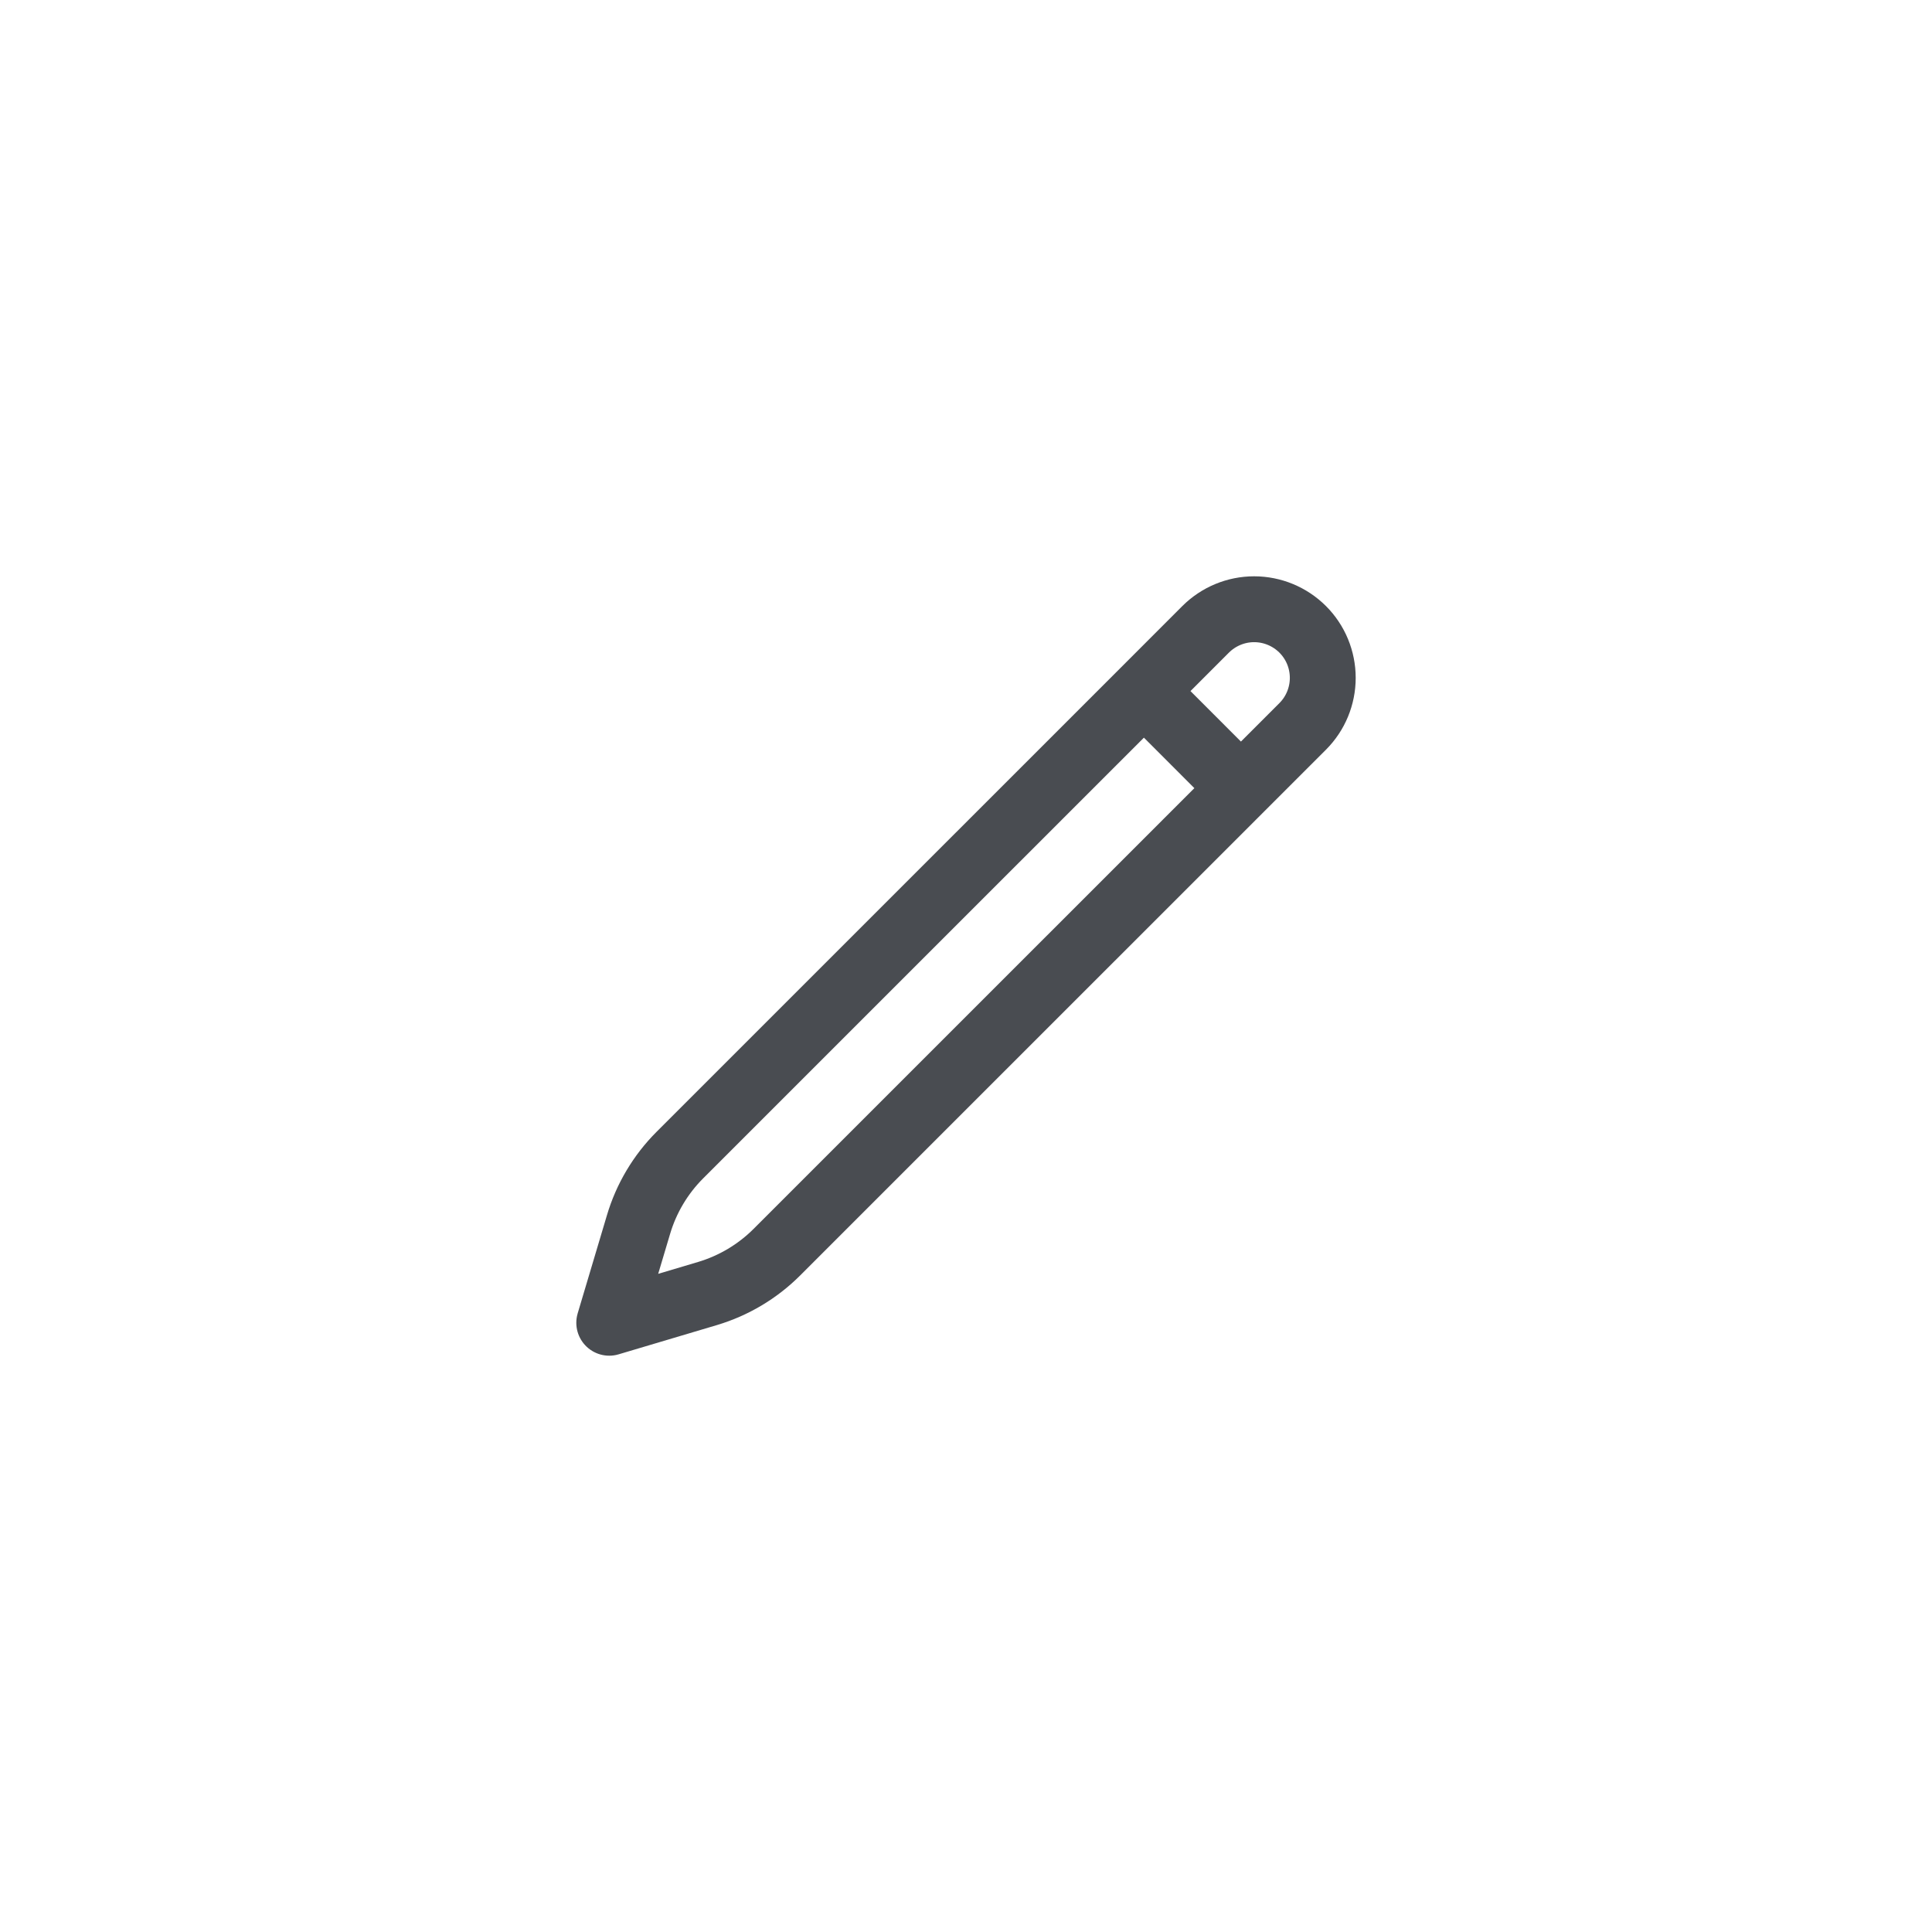
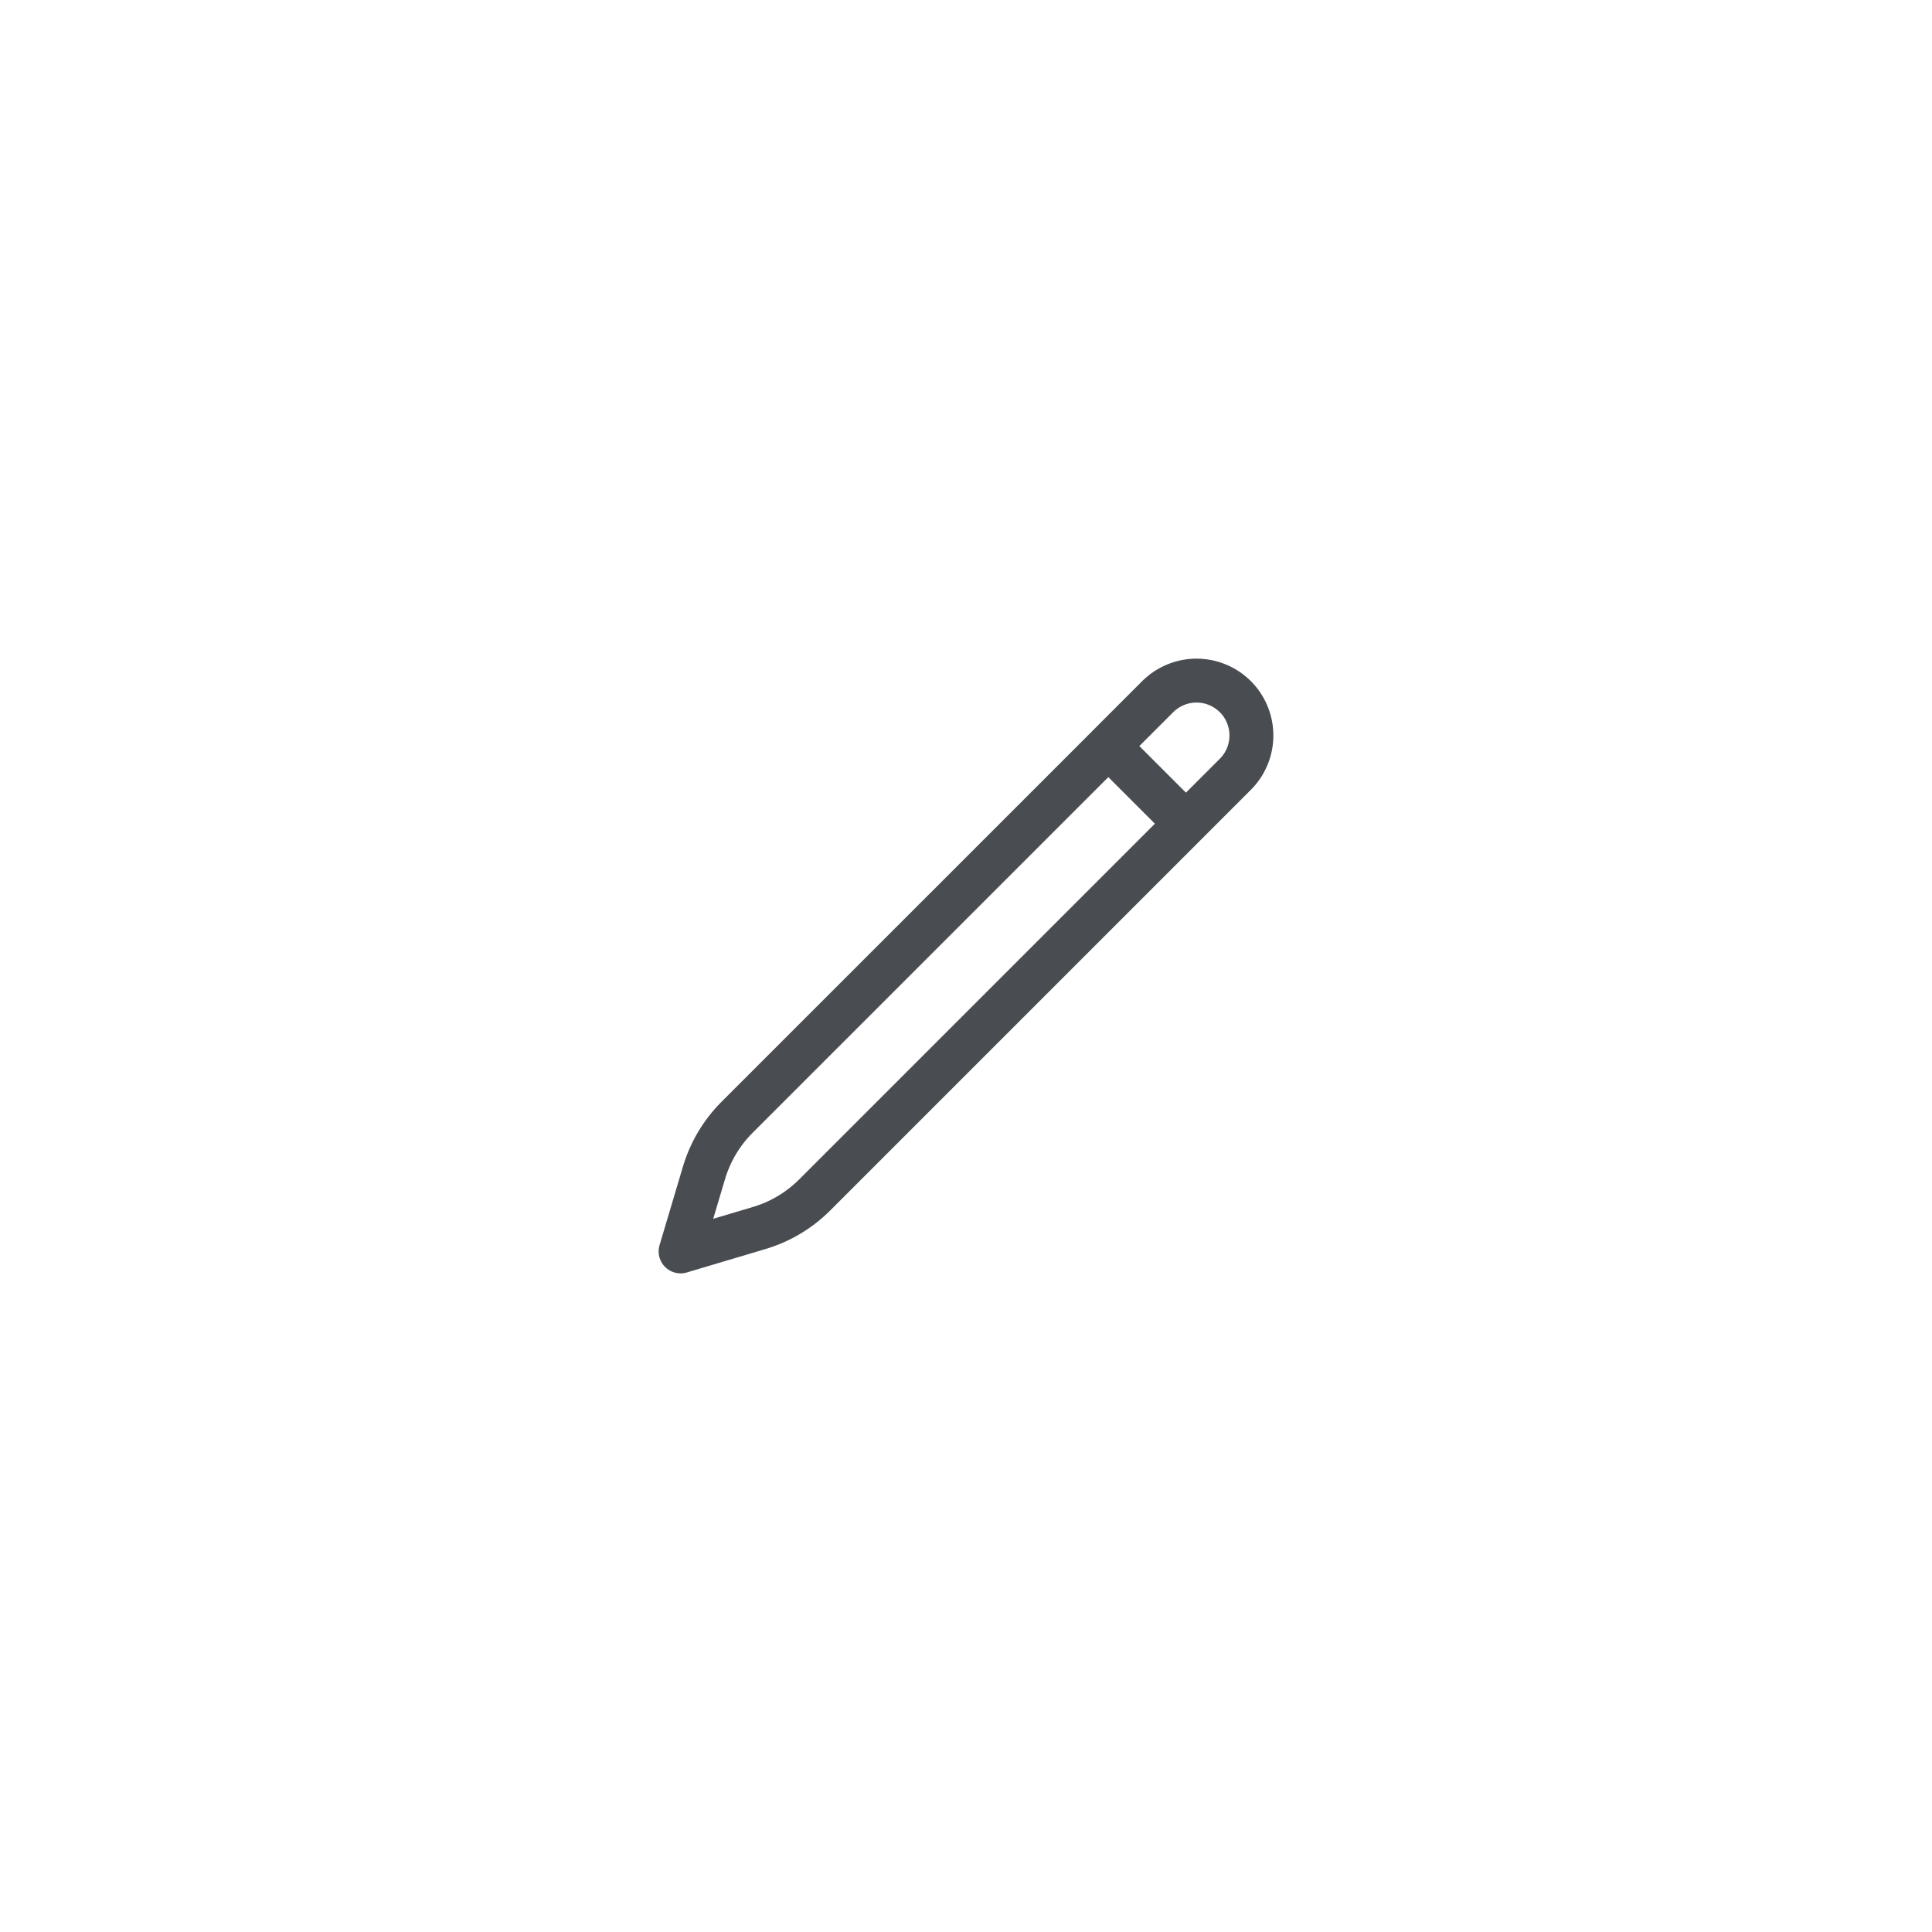
<svg xmlns="http://www.w3.org/2000/svg" width="44" height="44" viewBox="0 0 44 44" fill="none">
  <rect width="44" height="44" fill="white" />
-   <path d="M26.052 15.739L27.457 14.333C27.751 14.04 28.148 13.875 28.562 13.875C28.977 13.875 29.374 14.04 29.668 14.333C29.961 14.626 30.125 15.023 30.125 15.438C30.125 15.852 29.961 16.25 29.668 16.543L17.693 28.517C17.253 28.957 16.709 29.281 16.113 29.459L13.875 30.125L14.542 27.888C14.719 27.291 15.043 26.747 15.483 26.307L26.052 15.739H26.052ZM26.052 15.739L28.25 17.938" stroke="#494C51" stroke-width="1.5" stroke-linecap="round" stroke-linejoin="round" />
+   <path d="M25.241 16.991L26.366 15.866C26.601 15.632 26.918 15.5 27.25 15.5C27.582 15.5 27.899 15.632 28.134 15.866C28.369 16.101 28.5 16.419 28.5 16.75C28.5 17.082 28.369 17.4 28.134 17.634L18.555 27.213C18.202 27.566 17.768 27.825 17.29 27.967L15.5 28.5L16.033 26.71C16.175 26.233 16.434 25.798 16.787 25.445L25.242 16.991H25.241ZM25.241 16.991L27 18.75" stroke="#494C51" stroke-linecap="round" stroke-linejoin="round" />
</svg>
